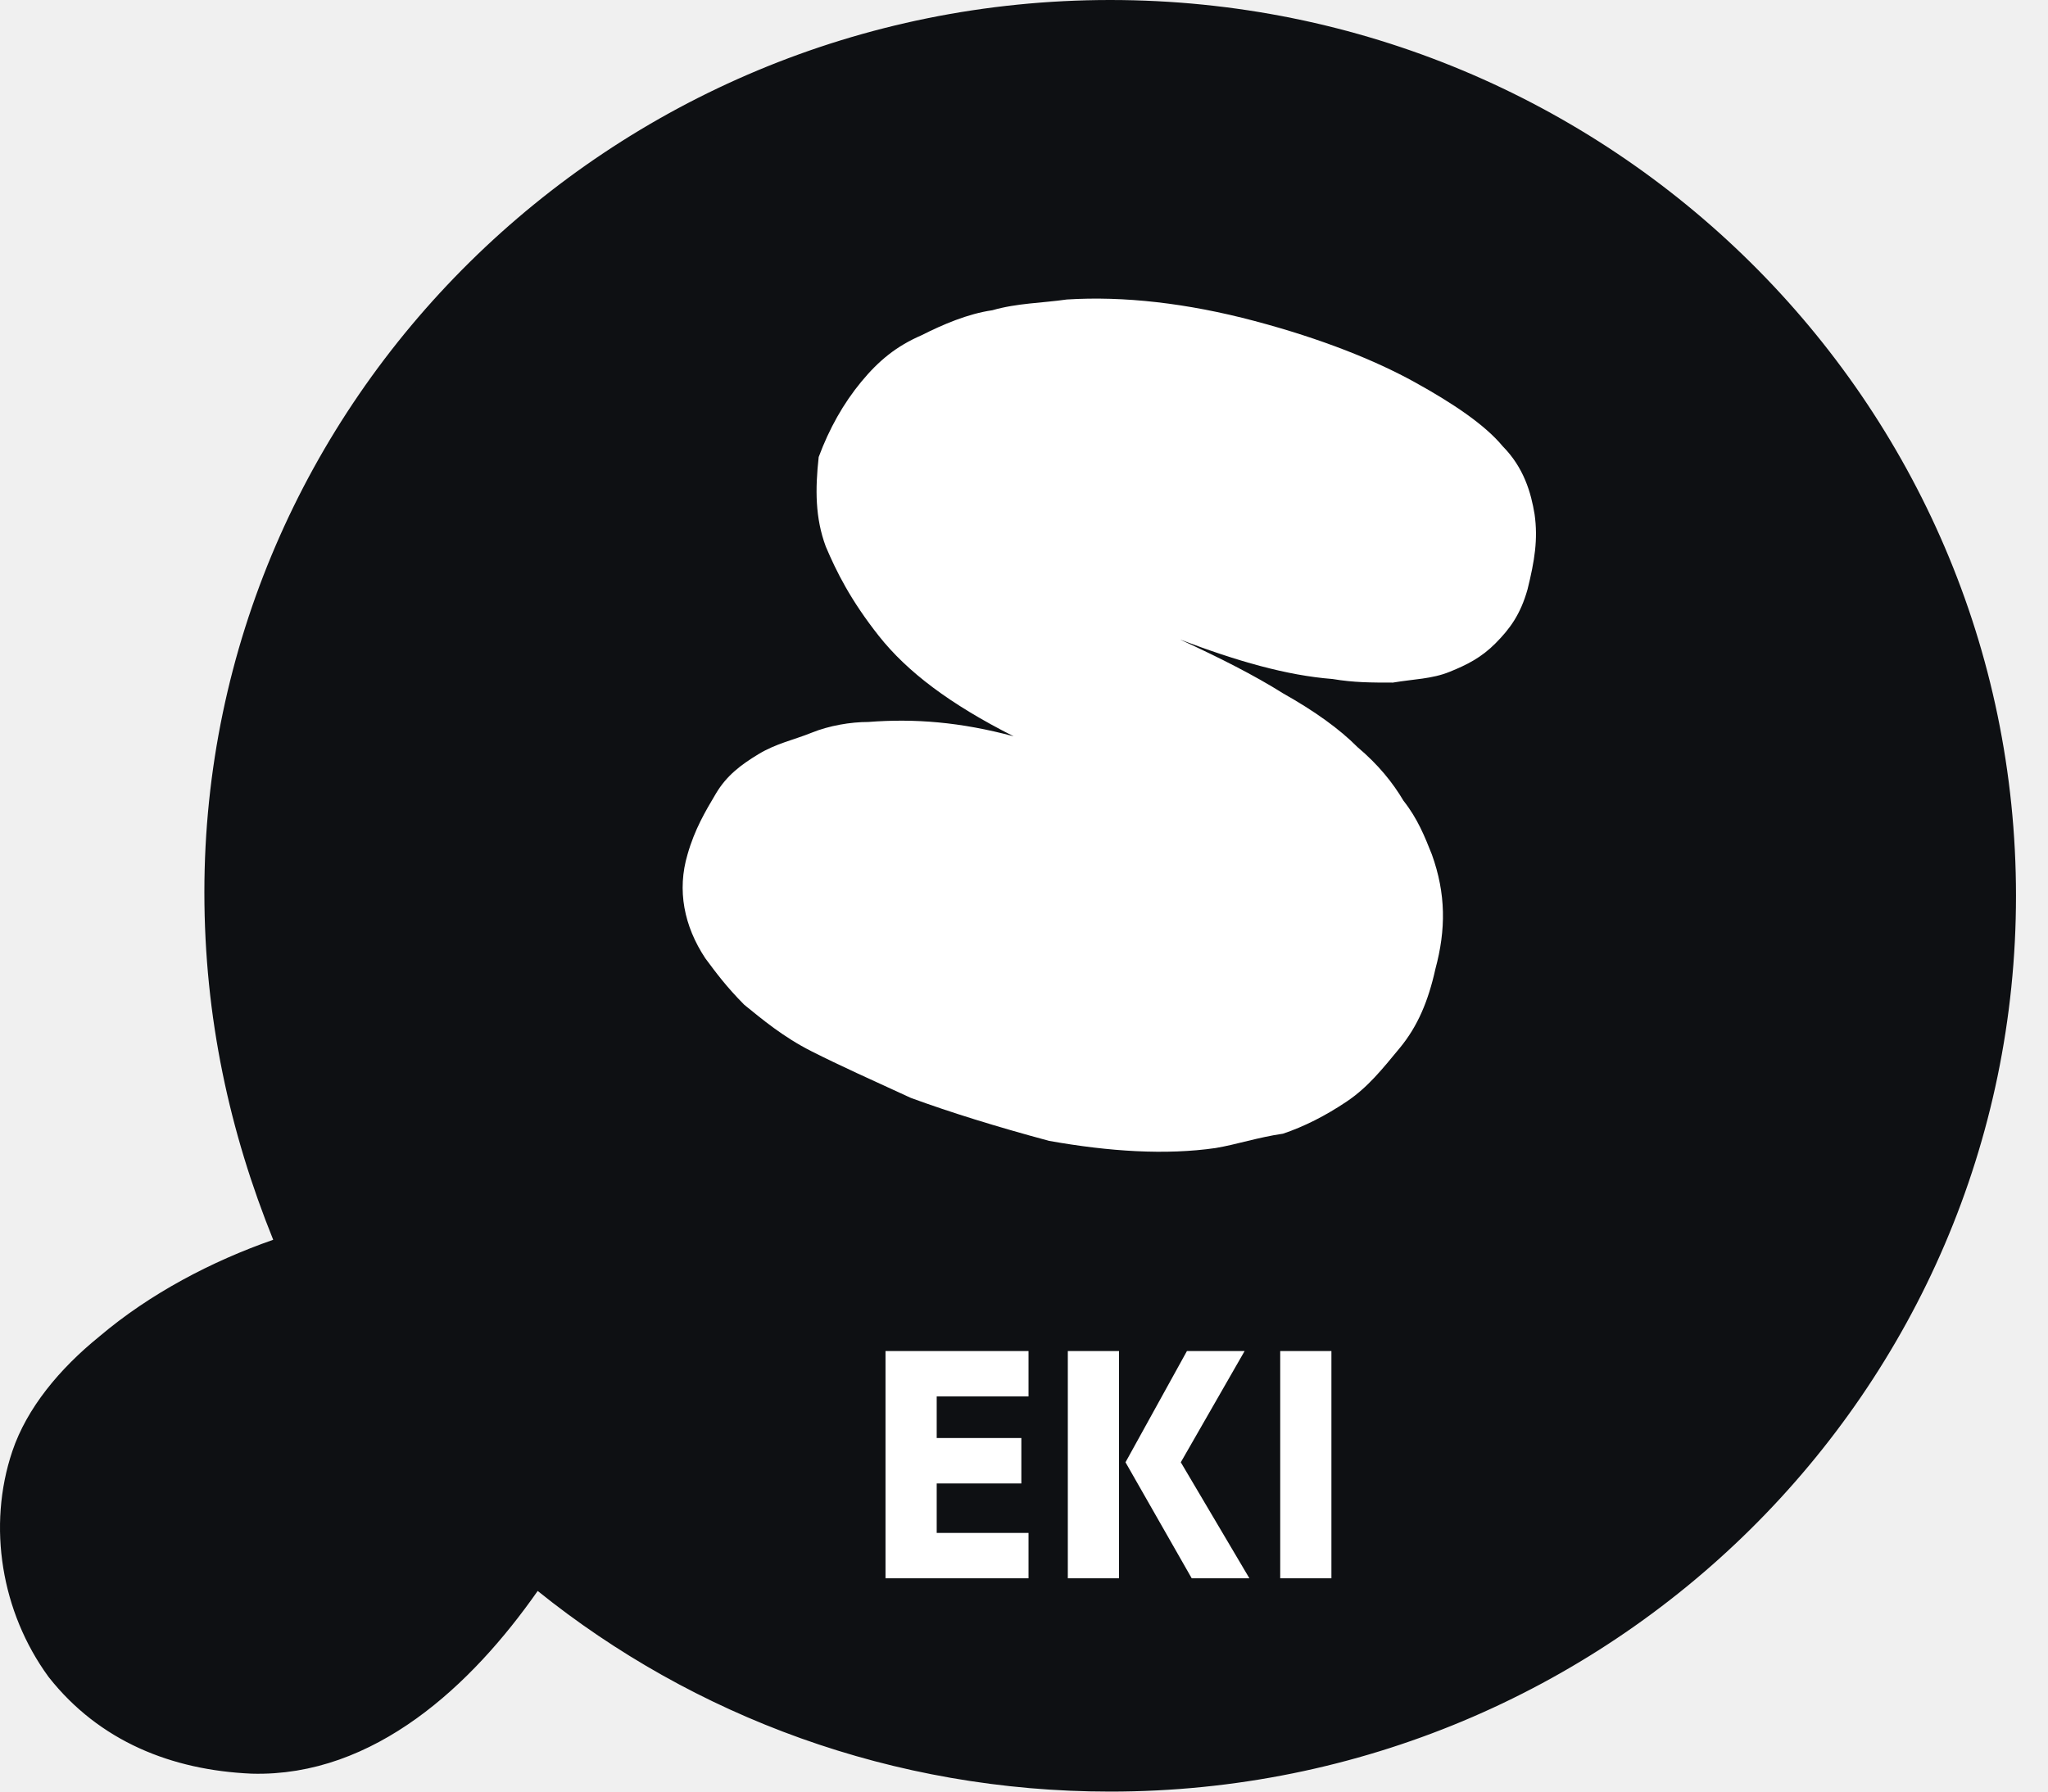
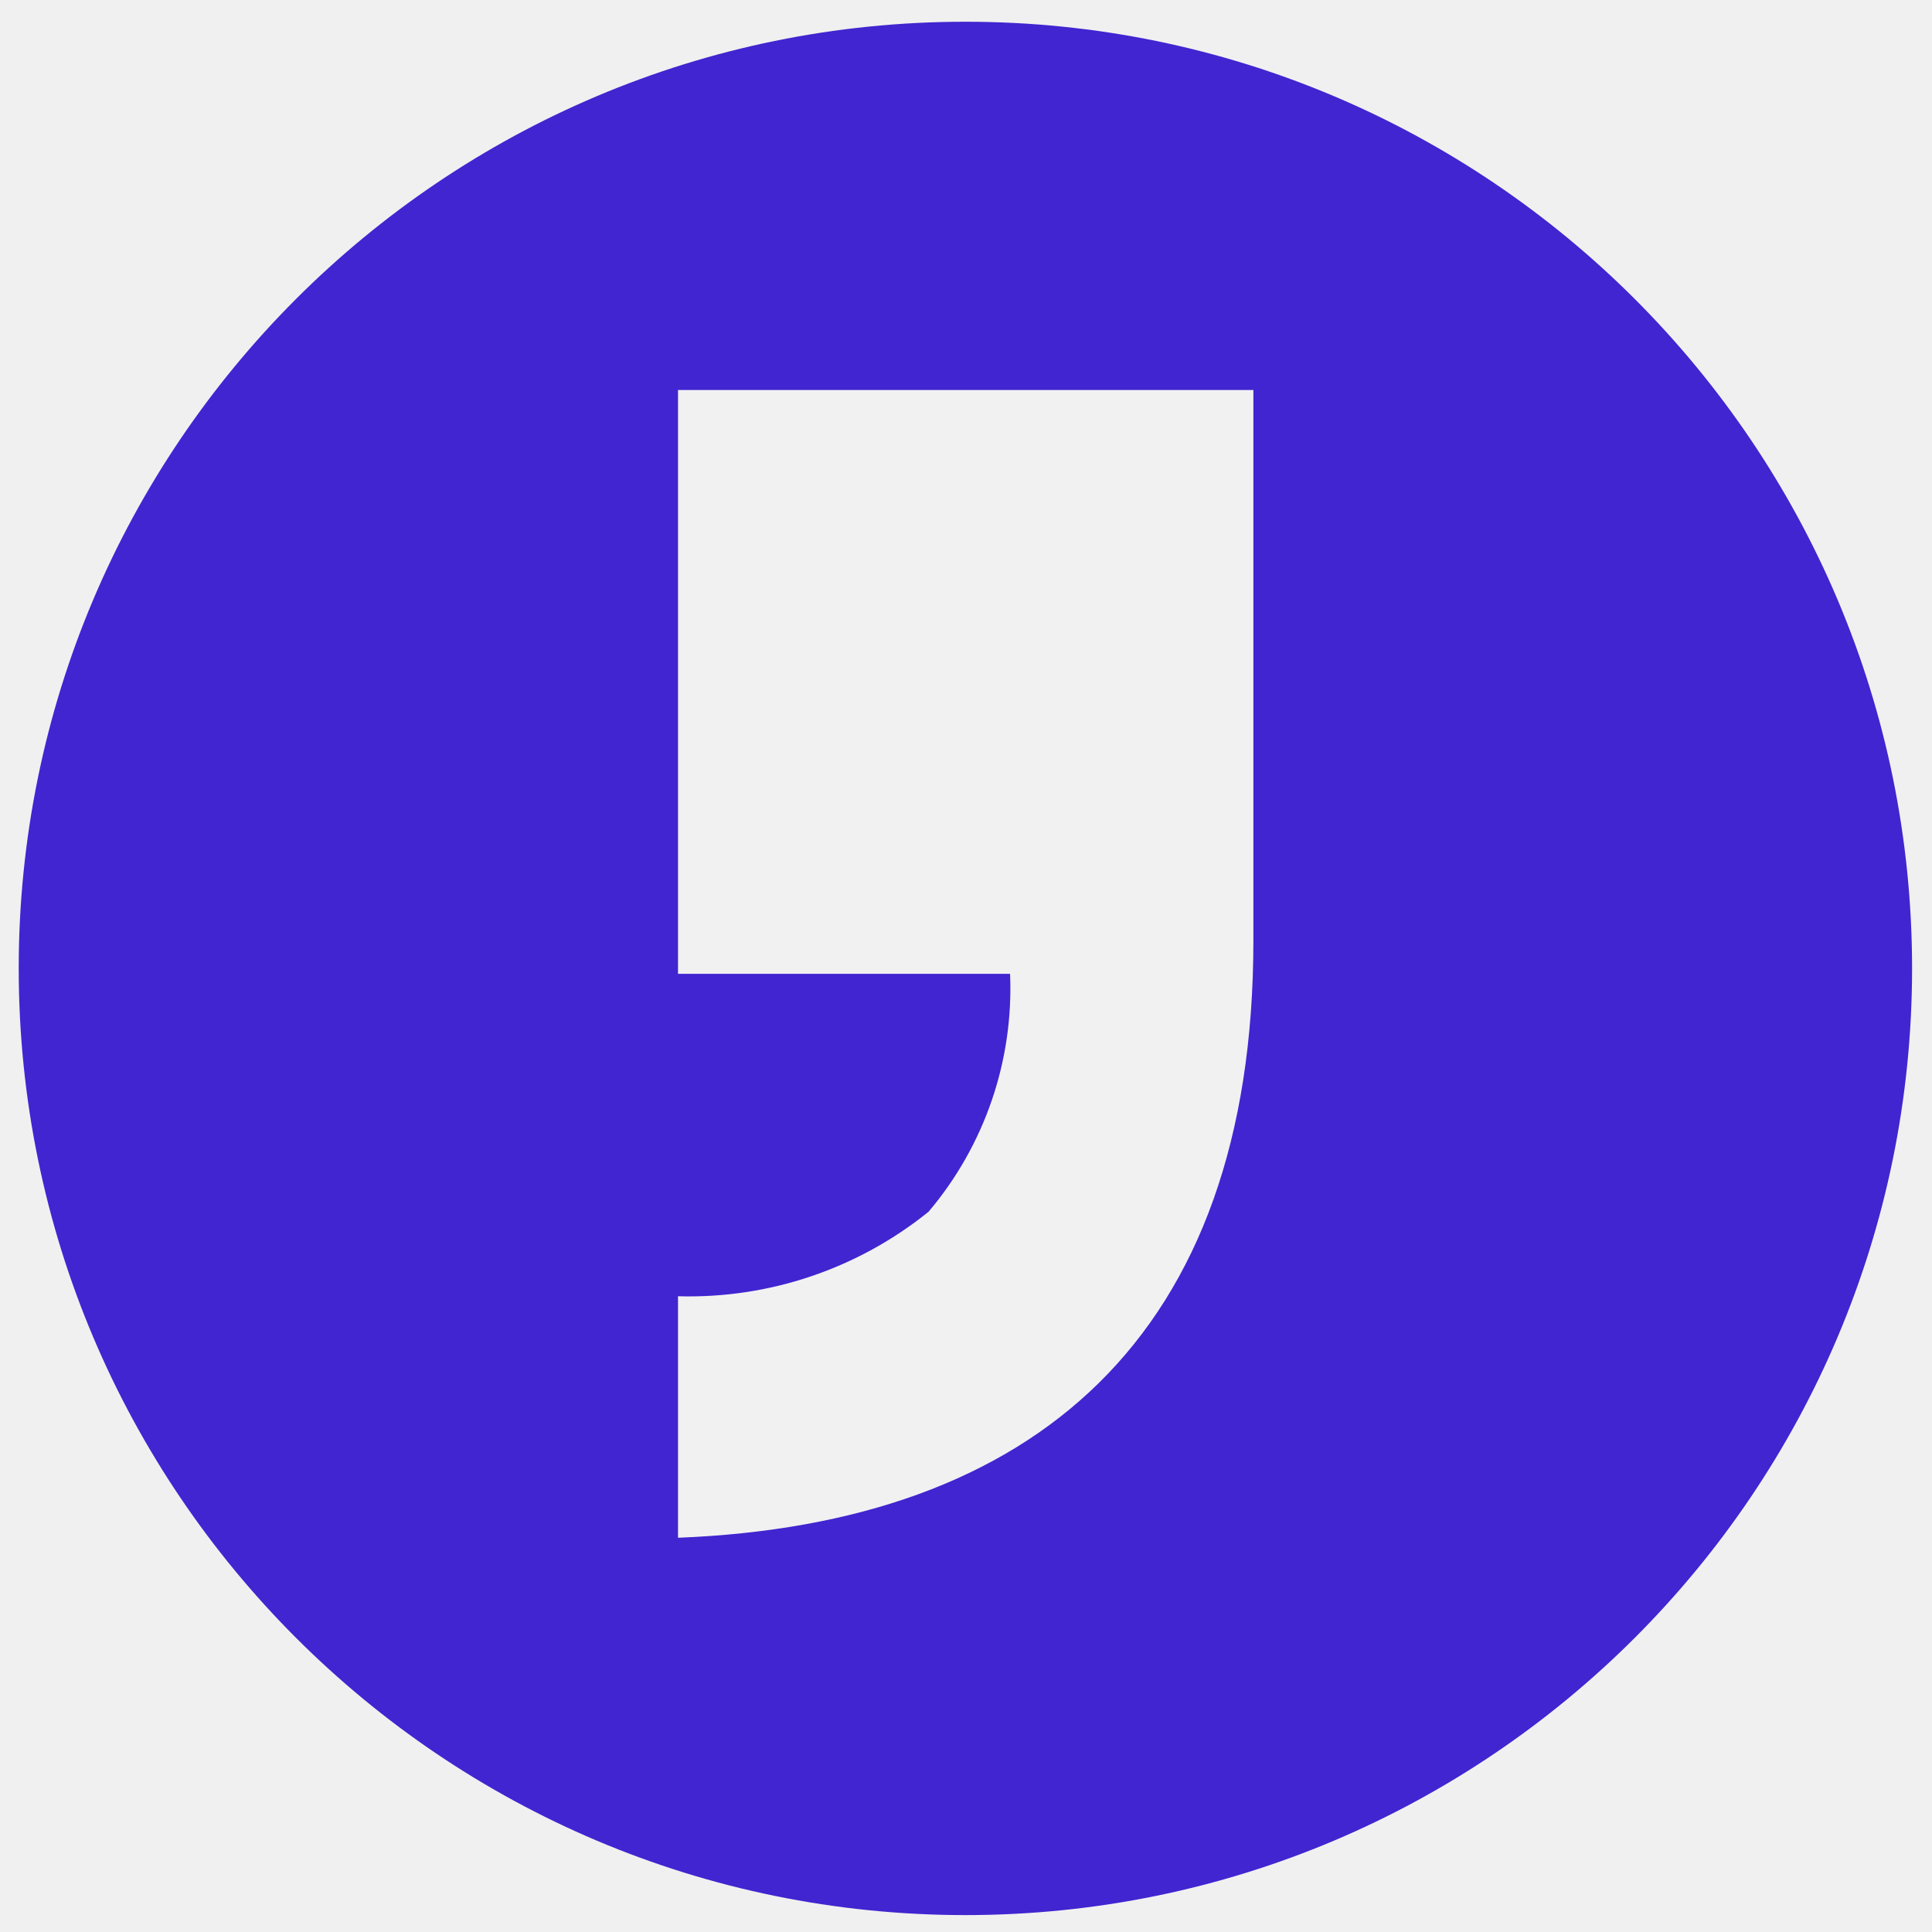
- <svg xmlns="http://www.w3.org/2000/svg" width="48" height="42" viewBox="0 0 48 42" fill="none">
-   <path d="M12.916 36.907L12.5 36.571L12.193 37.009C10.684 39.166 8.528 41.154 5.913 41.08C4.158 41.001 2.615 40.376 1.537 39.01C0.529 37.625 0.224 35.781 0.763 34.18C1.062 33.293 1.751 32.442 2.642 31.721L2.642 31.721L2.651 31.713C3.784 30.753 5.17 30.024 6.568 29.536L7.064 29.363L6.867 28.877C5.87 26.41 5.29 23.786 5.29 20.916C5.29 9.691 14.571 0.5 26.02 0.5C37.468 0.5 46.75 9.689 46.75 21C46.75 32.311 37.468 41.5 26.02 41.5C21.042 41.5 16.481 39.777 12.916 36.907Z" fill="#0E1013" stroke="#0E1013" />
-   <path d="M35.967 12.057C35.884 11.553 35.718 10.966 35.22 10.462C34.804 9.959 34.057 9.455 33.143 8.951C32.229 8.448 30.983 7.944 29.405 7.525C27.827 7.105 26.332 6.937 25.003 7.021C24.421 7.105 23.84 7.105 23.258 7.273C22.677 7.357 22.095 7.609 21.597 7.86C21.015 8.112 20.6 8.448 20.185 8.951C19.769 9.455 19.437 10.043 19.188 10.714C19.105 11.469 19.105 12.141 19.354 12.812C19.603 13.4 19.936 14.071 20.6 14.911C21.265 15.75 22.261 16.505 23.757 17.261C22.511 16.925 21.431 16.841 20.351 16.925C19.936 16.925 19.437 17.009 19.022 17.177C18.607 17.345 18.191 17.428 17.776 17.68C17.36 17.932 17.028 18.184 16.779 18.604C16.53 19.023 16.281 19.443 16.114 20.03C15.865 20.87 16.031 21.709 16.53 22.464C16.779 22.8 17.028 23.136 17.444 23.555C17.859 23.891 18.357 24.311 19.022 24.646C19.686 24.982 20.434 25.318 21.348 25.738C22.261 26.073 23.341 26.409 24.587 26.745C25.999 26.997 27.328 27.081 28.491 26.913C28.99 26.829 29.488 26.661 30.07 26.577C30.568 26.409 31.067 26.157 31.565 25.822C32.063 25.486 32.395 25.066 32.811 24.563C33.226 24.059 33.475 23.471 33.642 22.716C33.891 21.793 33.891 20.954 33.559 20.03C33.392 19.611 33.226 19.191 32.894 18.771C32.645 18.352 32.312 17.932 31.814 17.512C31.399 17.093 30.817 16.673 30.07 16.253C29.405 15.834 28.575 15.414 27.661 14.994C28.99 15.498 30.153 15.834 31.233 15.918C31.731 16.002 32.146 16.002 32.645 16.002C33.143 15.918 33.559 15.918 33.974 15.75C34.389 15.582 34.721 15.414 35.054 15.078C35.386 14.743 35.635 14.407 35.801 13.819C35.967 13.148 36.05 12.644 35.967 12.057Z" fill="white" />
-   <path d="M24.106 37V35.936H21.954V34.776H23.938V33.712H21.954V32.736H24.106V31.672H20.754V37H24.106ZM25.027 37H26.227V31.672H25.027V37ZM27.931 37H29.283L27.675 34.28L29.171 31.672H27.819L26.379 34.28L27.931 37ZM31.205 37V31.672H30.005V37H31.205Z" fill="white" />
+ <svg xmlns="http://www.w3.org/2000/svg" id="Layer_1" data-name="Layer 1" viewBox="0 0 32 32">
+   <defs>
+     <style>.cls-1{fill:#4125d0;}.cls-2{fill:#f1f1f2;}</style>
+   </defs>
+   <circle class="cls-1" cx="15.99" cy="16.04" r="15.68" />
+   <path class="cls-2" d="M20.76,6.46H11.23v9.67h5.5a5.72,5.72,0,0,1-1.35,3.94,6.32,6.32,0,0,1-4.15,1.4v4c5.88-.23,9.53-3.31,9.53-9.89V6.46" />
</svg>
